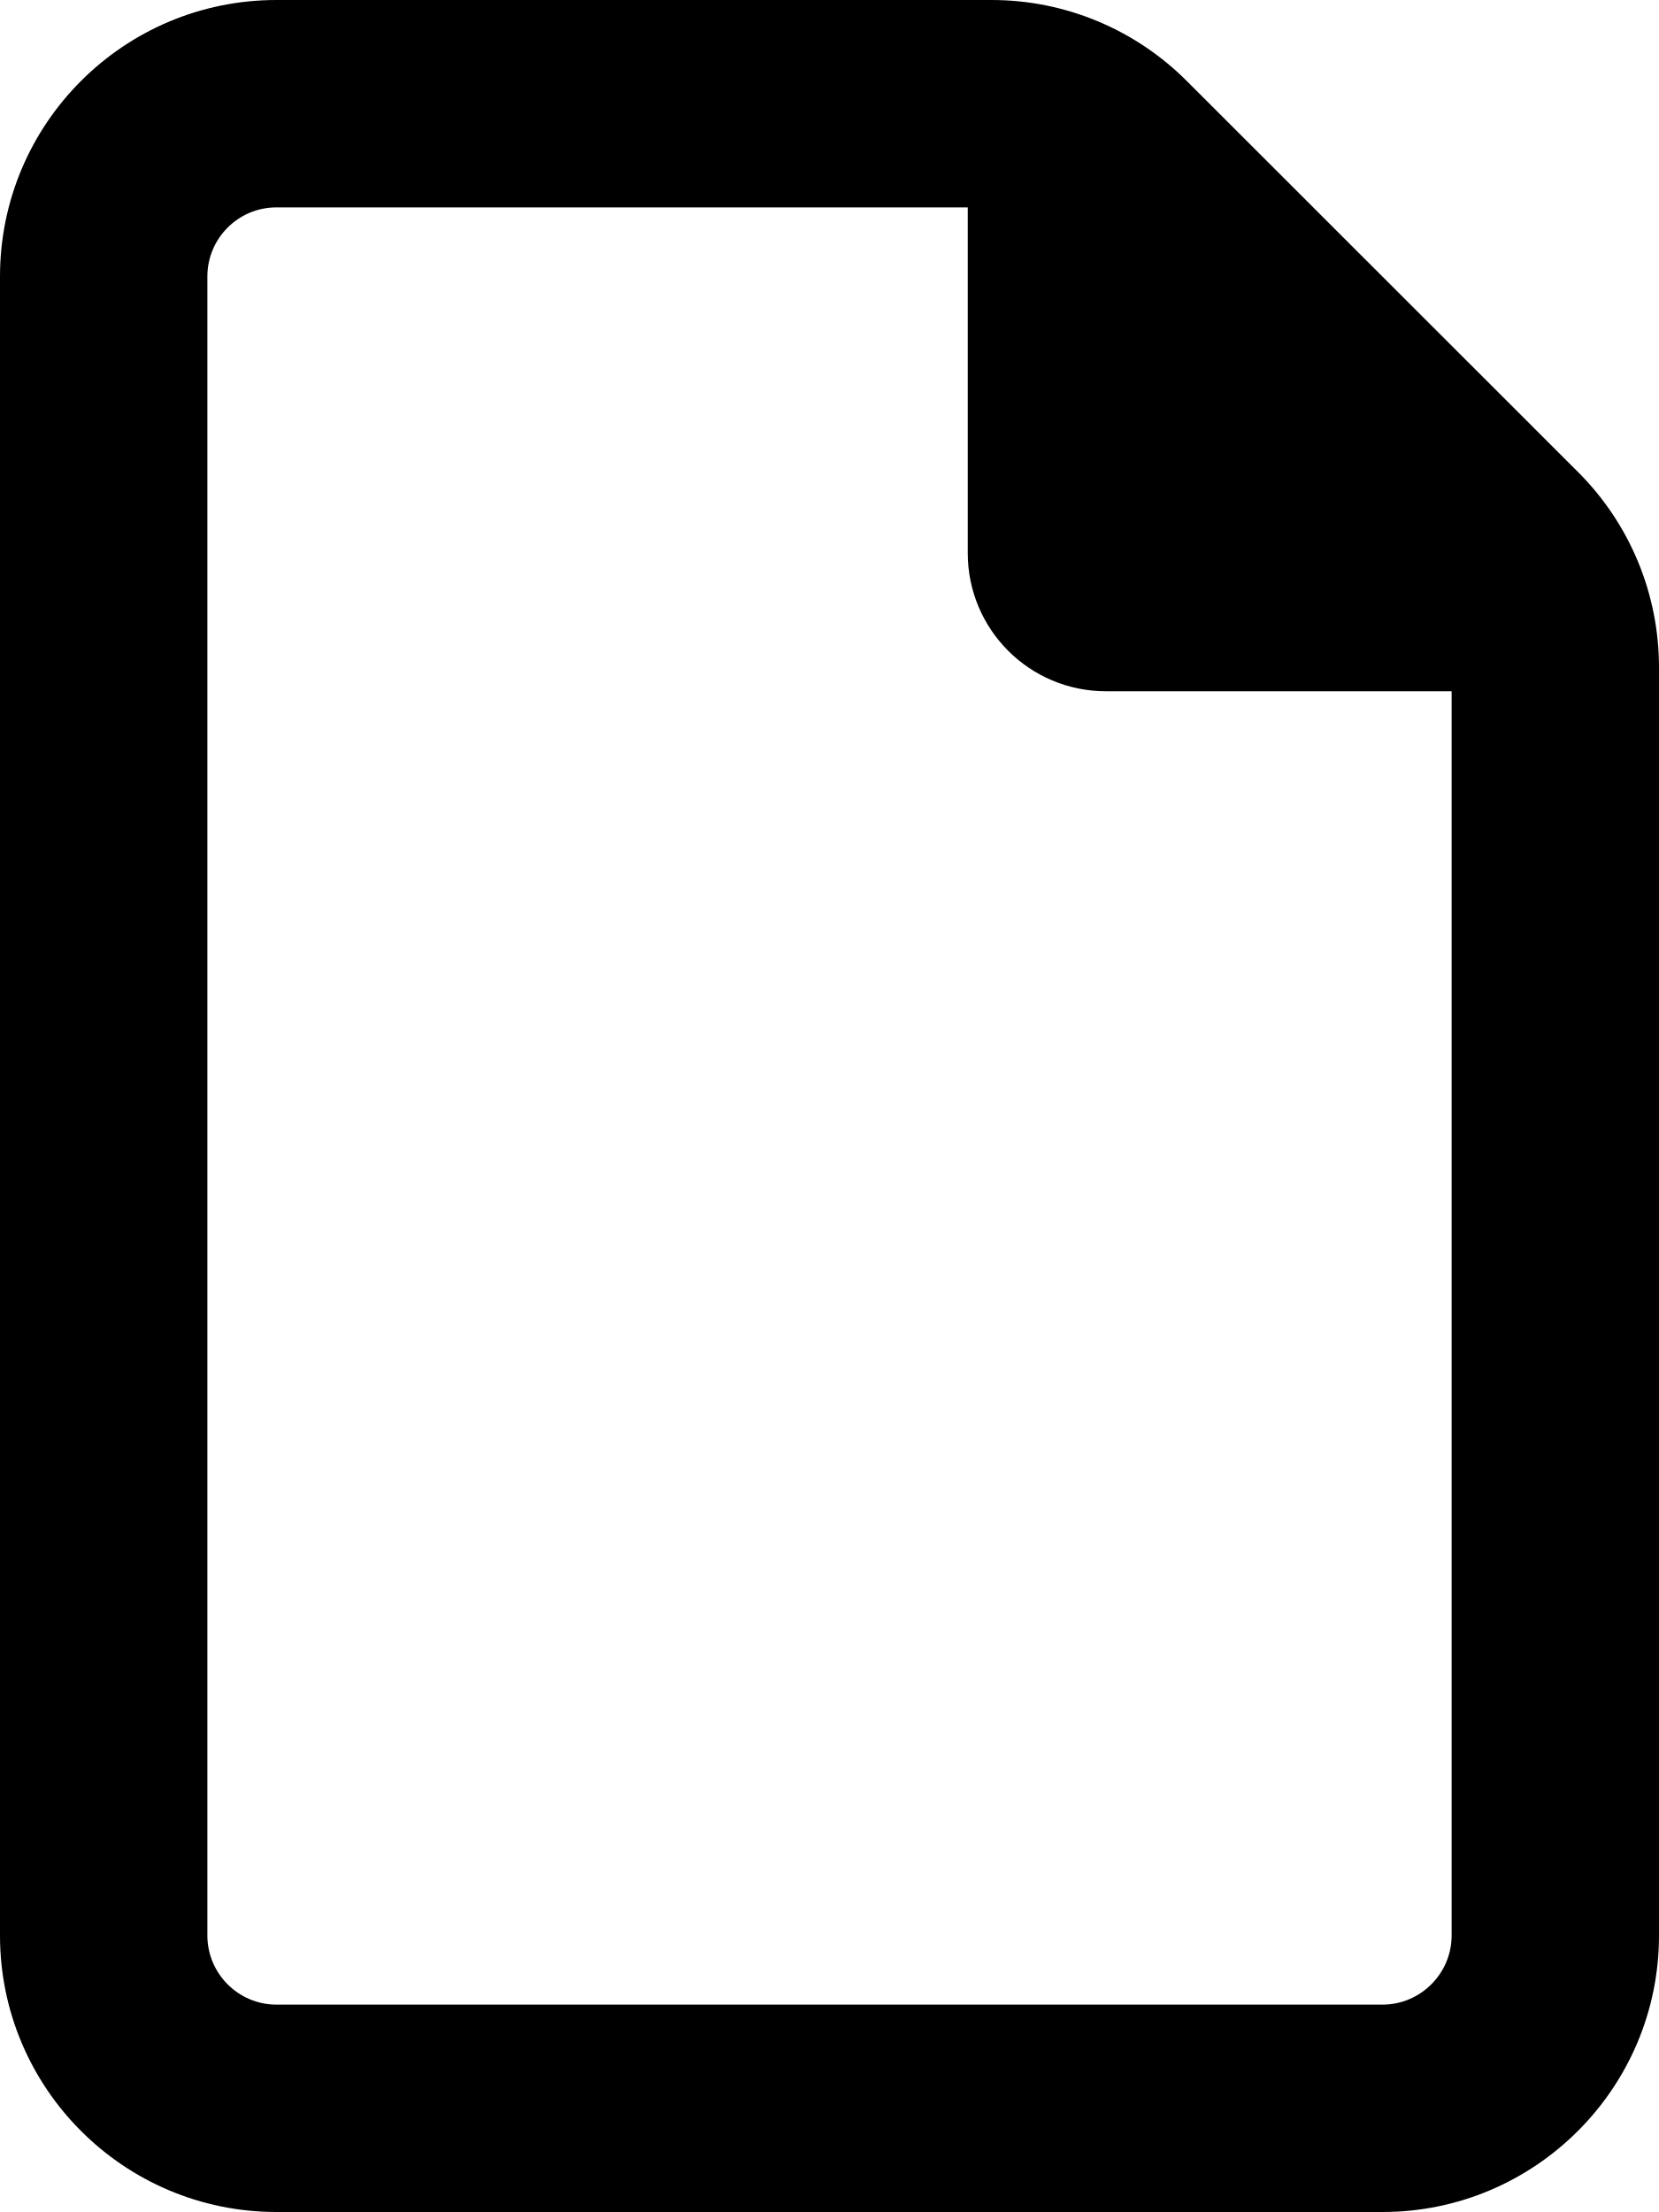
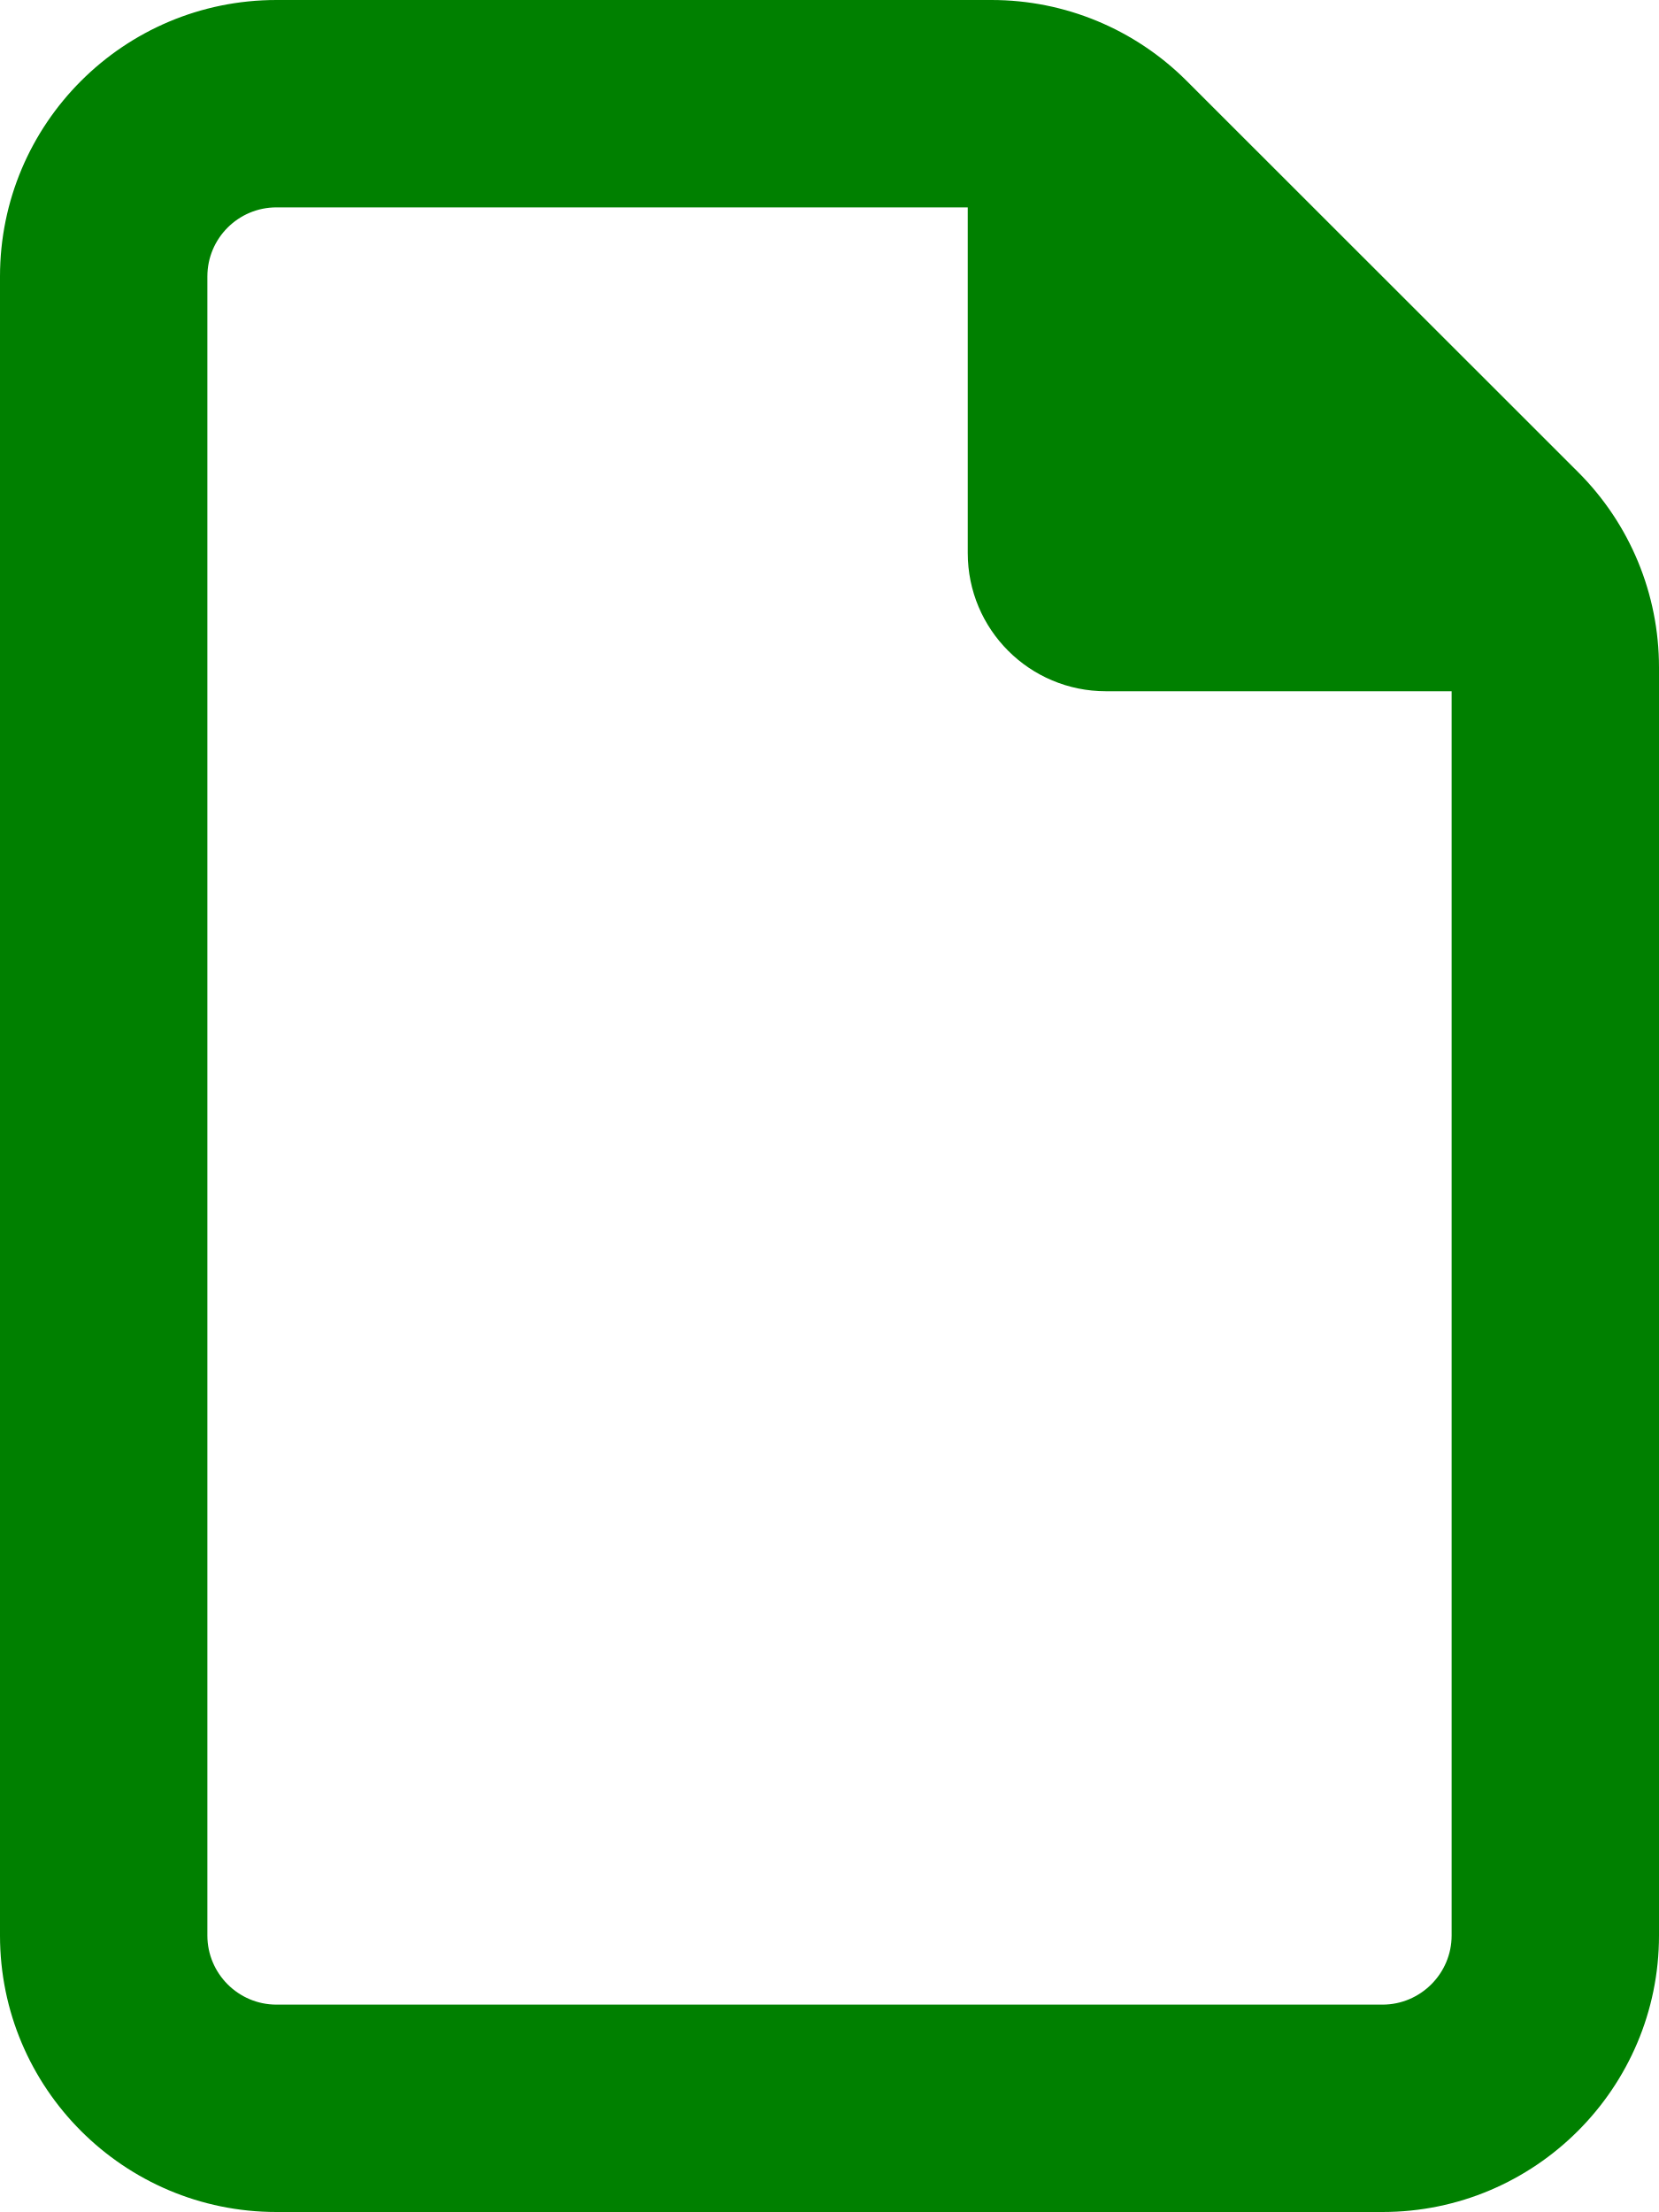
- <svg xmlns="http://www.w3.org/2000/svg" viewBox="0 0 384 512">
+ <svg xmlns="http://www.w3.org/2000/svg" viewBox="0 0 384 512" fill="green">
  <path d="M0 64C0 28.65 28.65 0 64 0H229.5C246.5 0 262.7 6.743 274.7 18.75L365.3 109.3C377.3 121.3 384 137.5 384 154.5V448C384 483.3 355.3 512 320 512H64C28.65 512 0 483.3 0 448V64zM336 448V160H256C238.3 160 224 145.7 224 128V48H64C55.16 48 48 55.16 48 64V448C48 456.8 55.16 464 64 464H320C328.8 464 336 456.8 336 448z" />
</svg>
